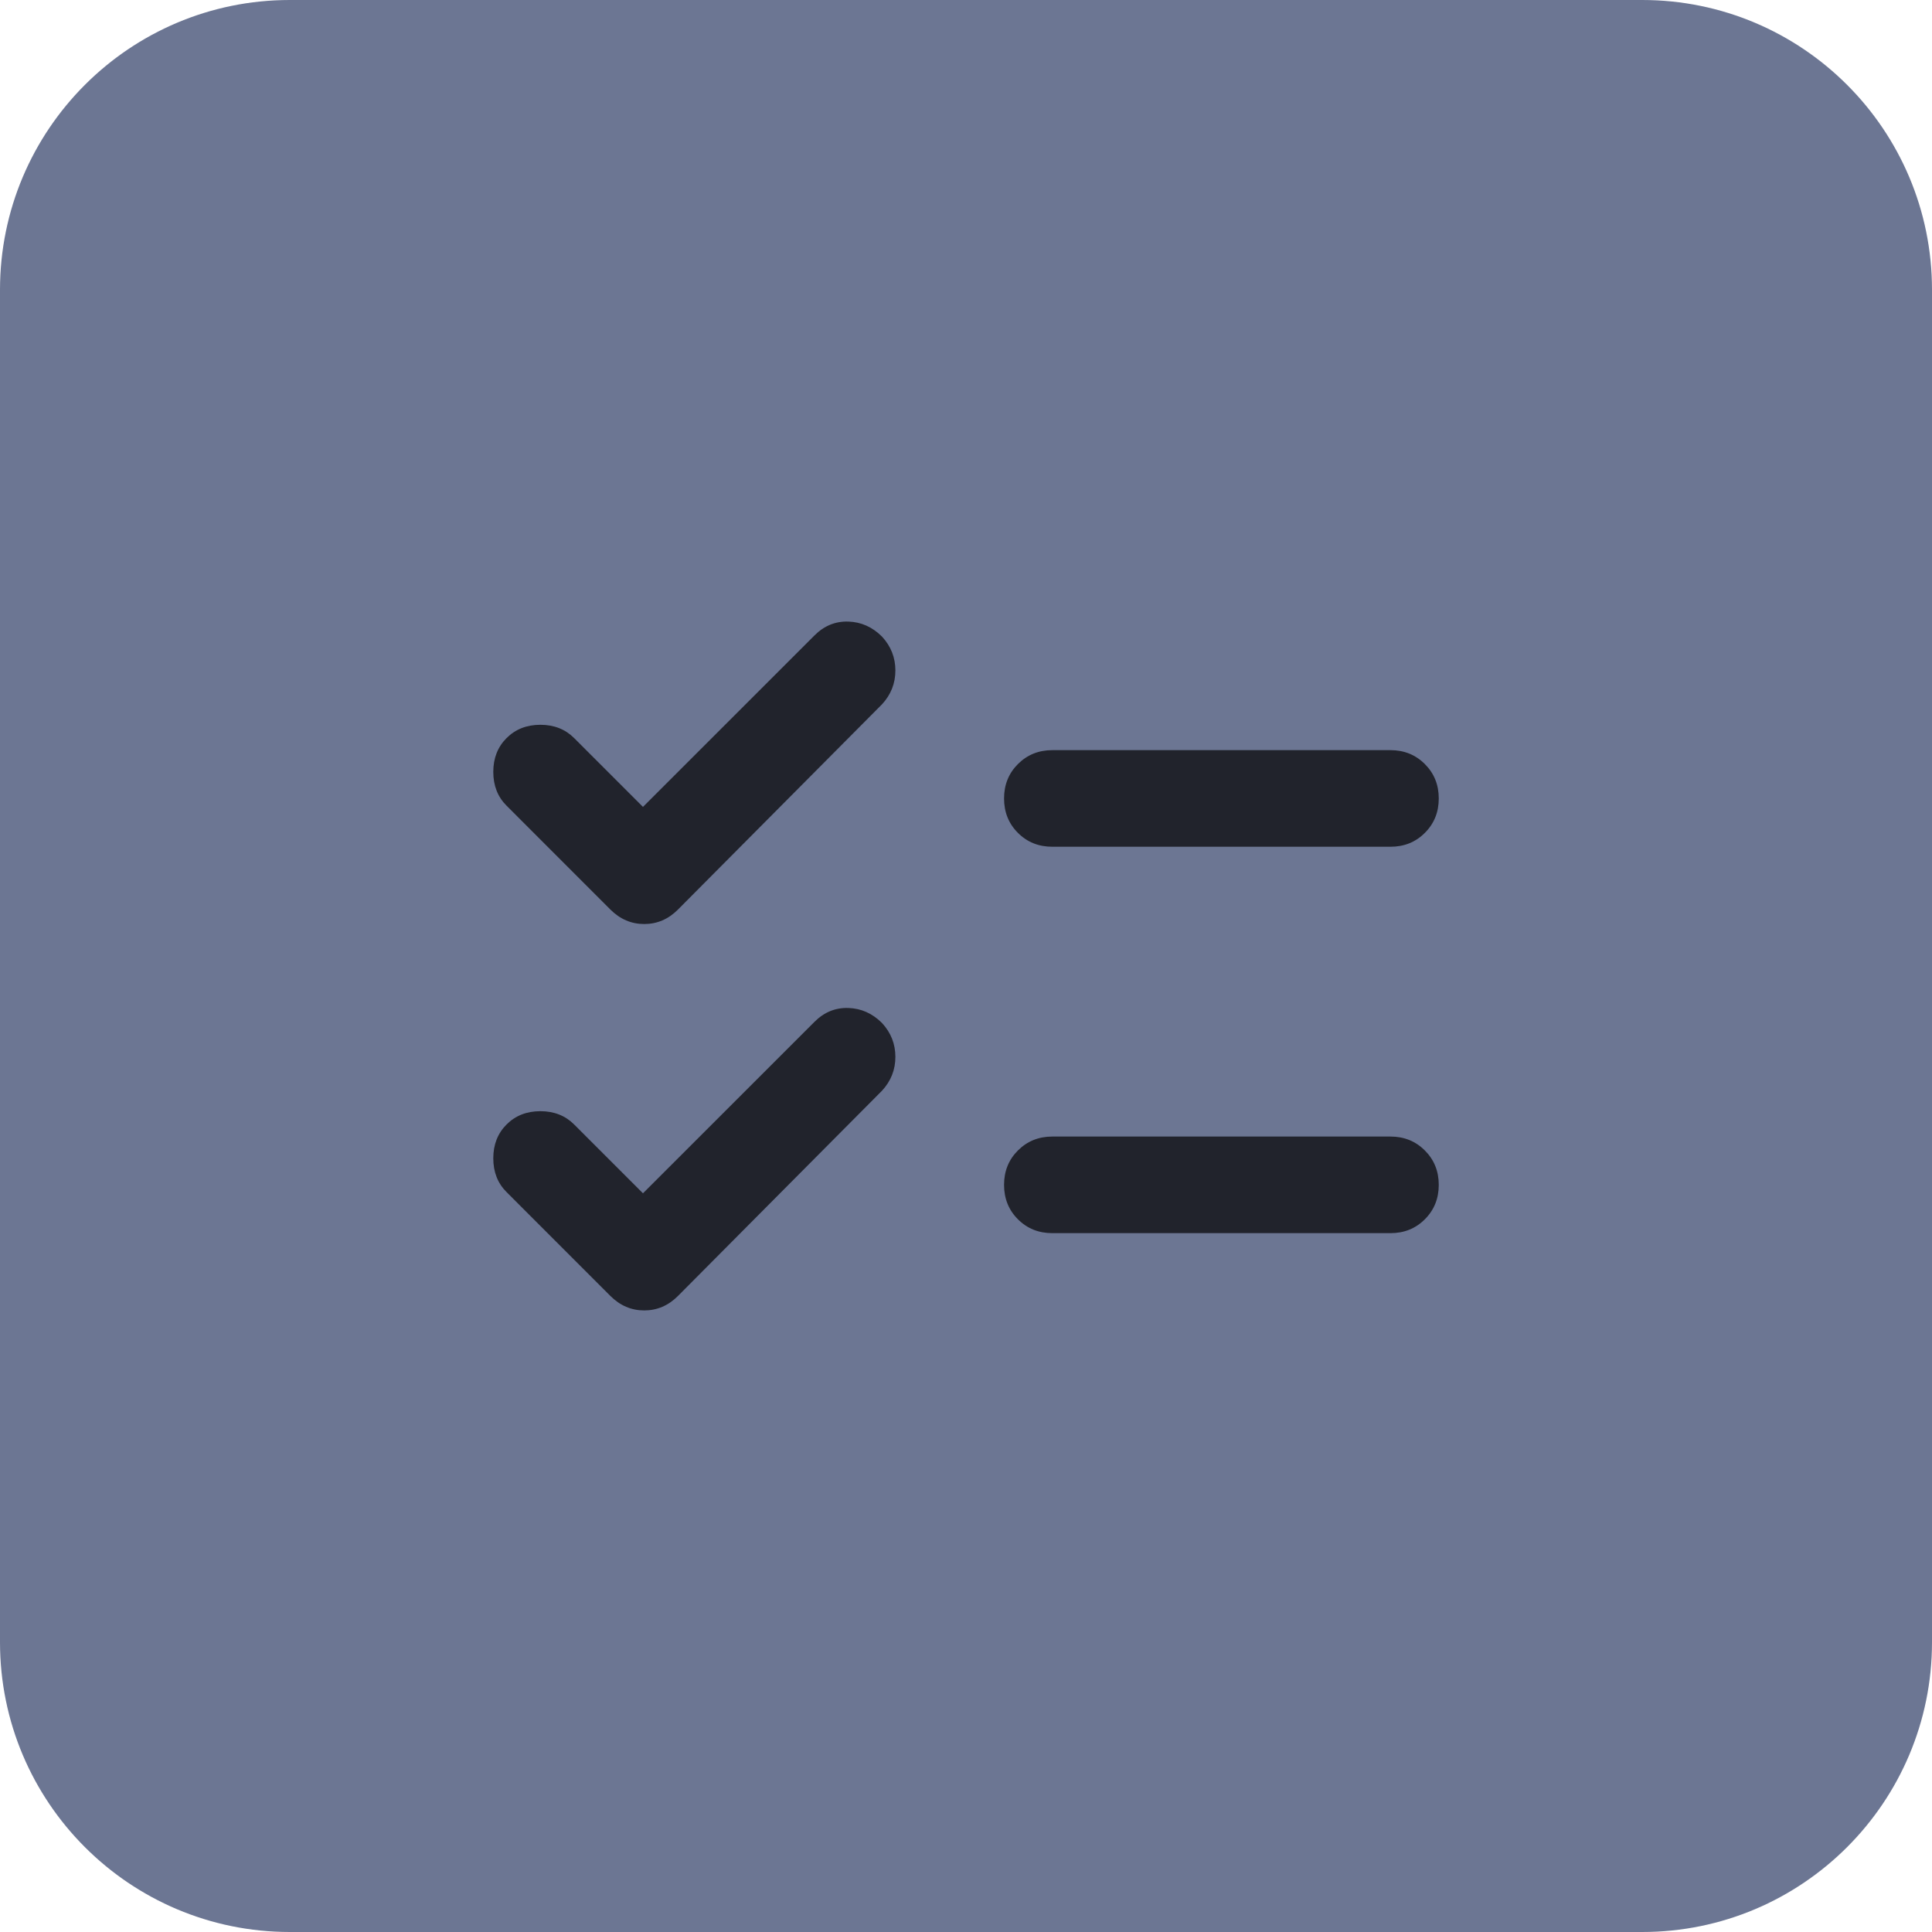
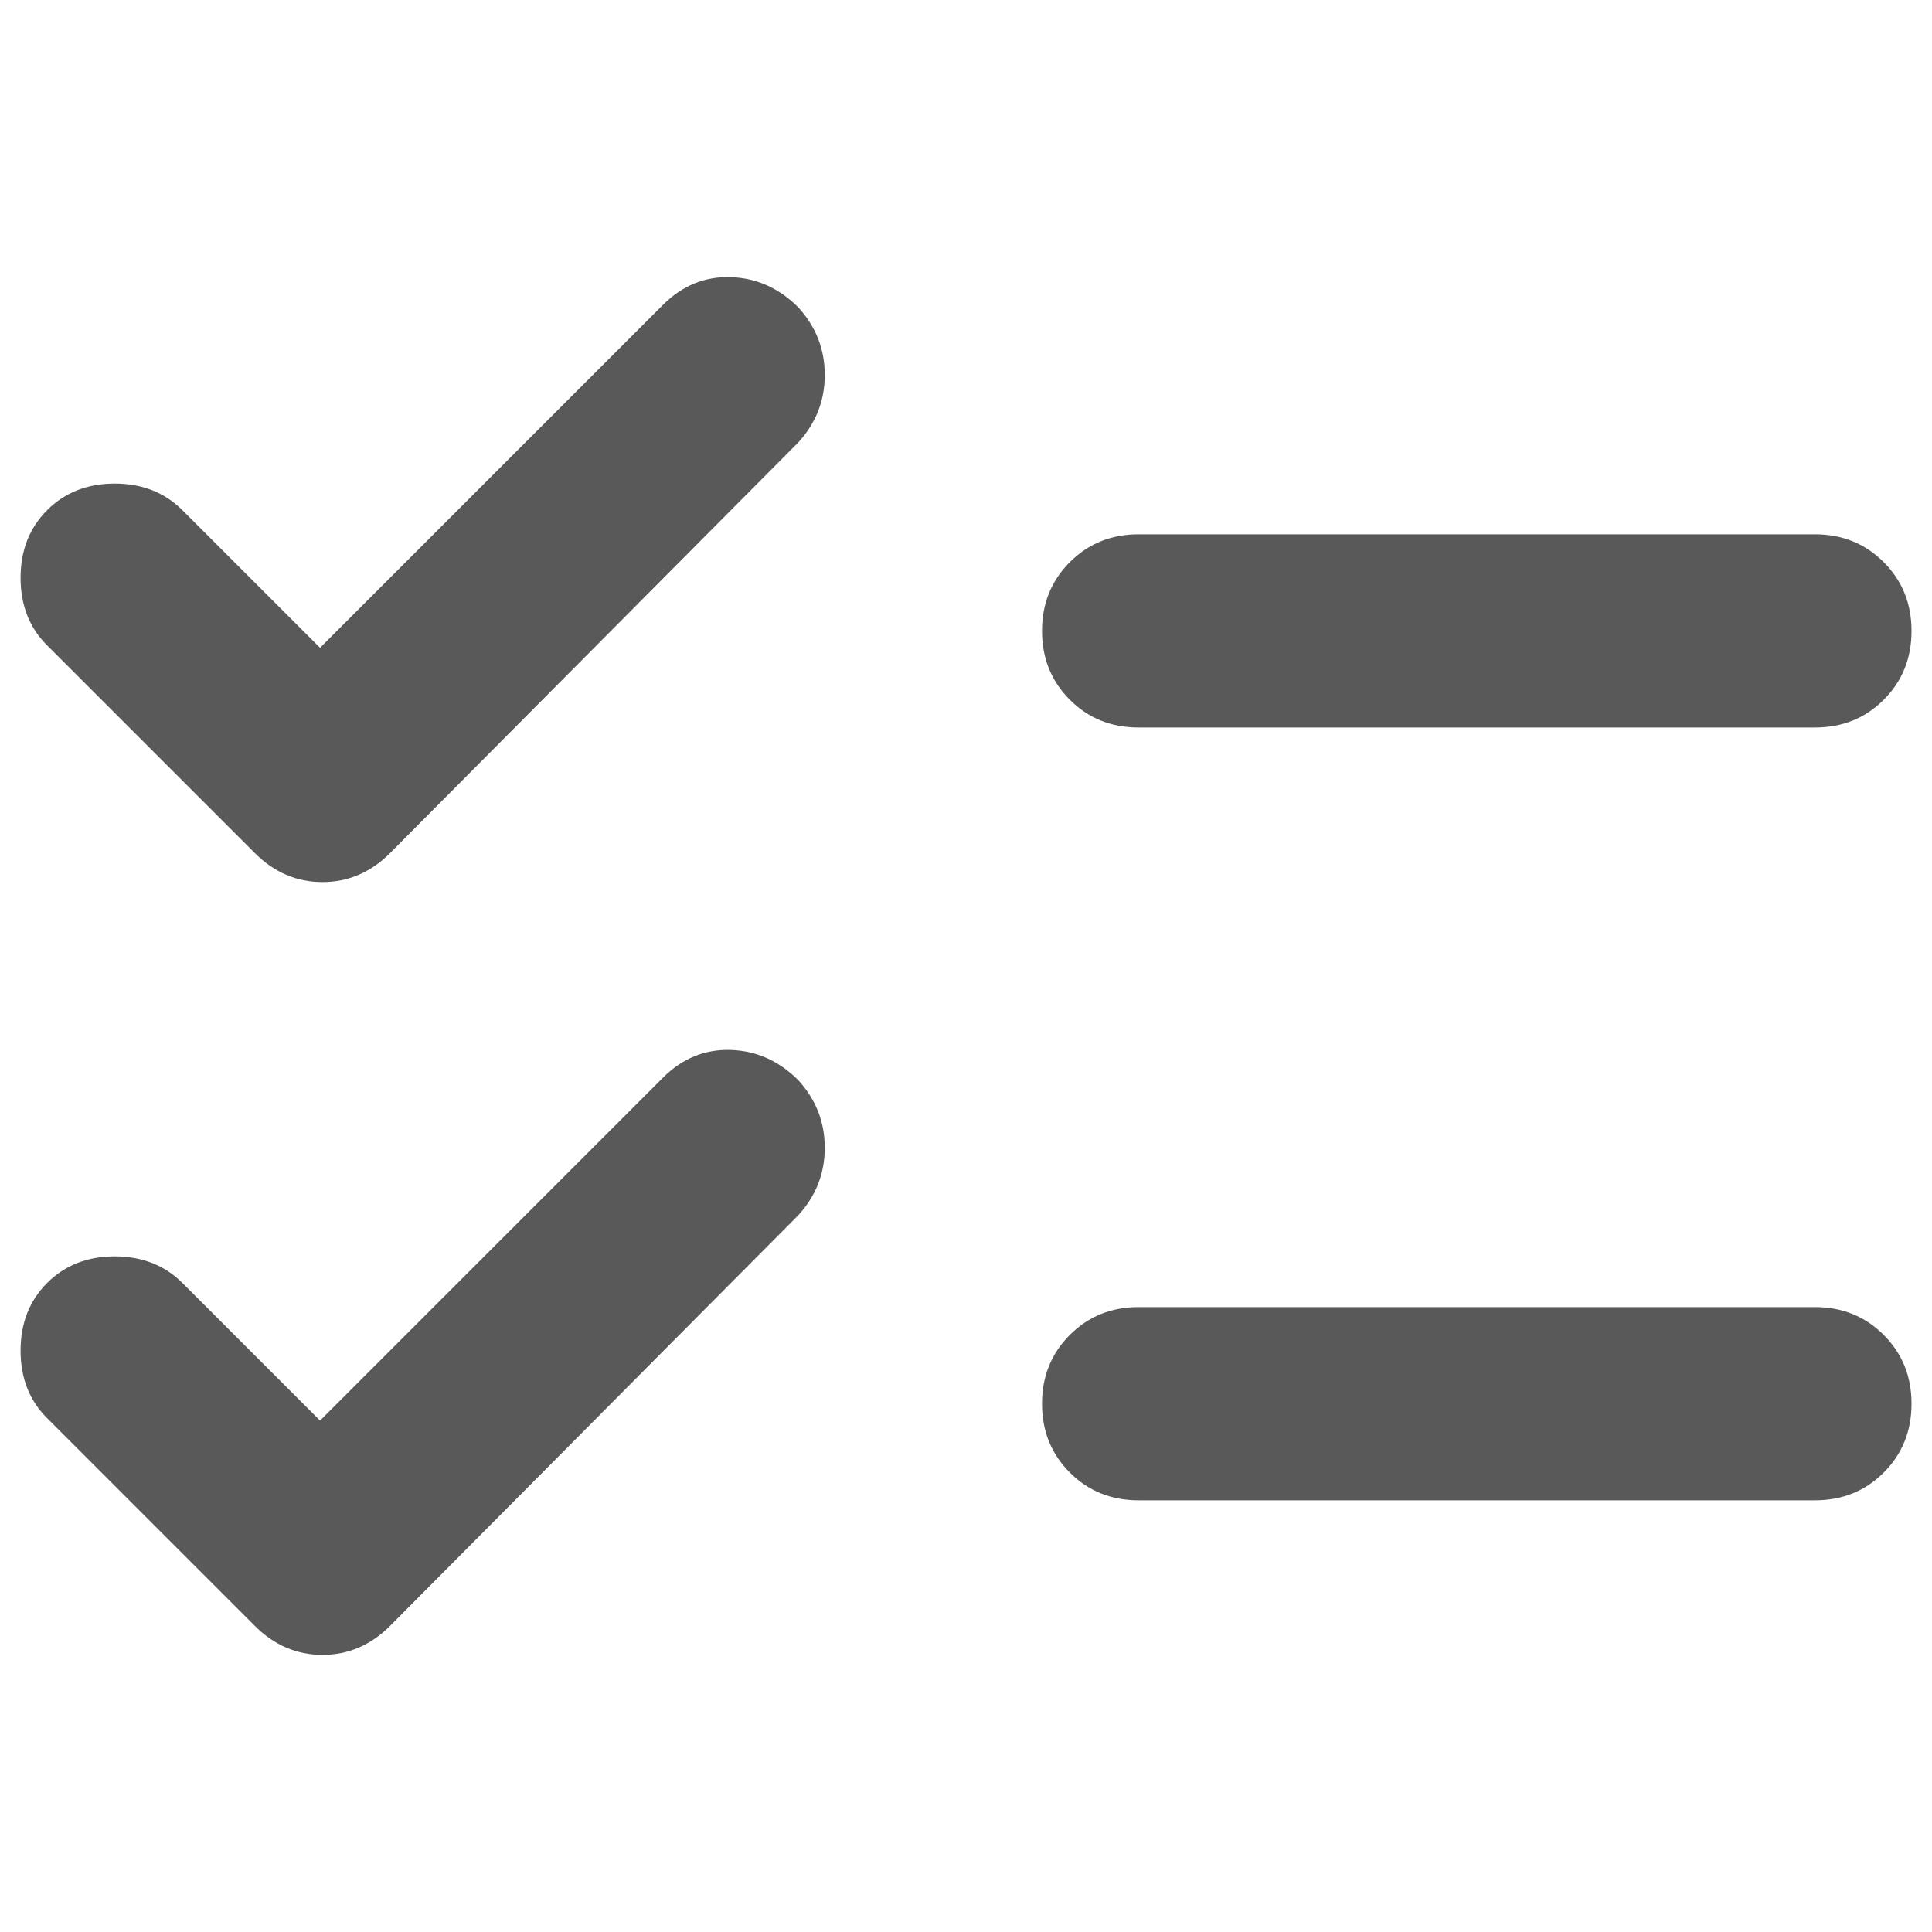
- <svg xmlns="http://www.w3.org/2000/svg" width="40" height="40" viewBox="0 0 40 40" fill="none">
-   <rect x="0.5" y="0.5" width="39" height="39" rx="5.5" fill="#6c7693" />
-   <rect x="0.5" y="0.5" width="39" height="39" rx="5.5" stroke="#6c7693" />
-   <path d="M13.312 24.706L16.863 21.156C17.062 20.956 17.296 20.861 17.562 20.869C17.829 20.877 18.062 20.981 18.262 21.181C18.446 21.381 18.538 21.615 18.538 21.881C18.538 22.148 18.446 22.381 18.262 22.581L14.037 26.831C13.838 27.031 13.604 27.131 13.338 27.131C13.071 27.131 12.838 27.031 12.637 26.831L10.488 24.681C10.304 24.498 10.213 24.265 10.213 23.981C10.213 23.698 10.304 23.465 10.488 23.281C10.671 23.098 10.904 23.006 11.188 23.006C11.471 23.006 11.704 23.098 11.887 23.281L13.312 24.706ZM13.312 16.706L16.863 13.156C17.062 12.956 17.296 12.861 17.562 12.869C17.829 12.877 18.062 12.981 18.262 13.181C18.446 13.381 18.538 13.615 18.538 13.881C18.538 14.148 18.446 14.381 18.262 14.581L14.037 18.831C13.838 19.031 13.604 19.131 13.338 19.131C13.071 19.131 12.838 19.031 12.637 18.831L10.488 16.681C10.304 16.498 10.213 16.265 10.213 15.981C10.213 15.698 10.304 15.465 10.488 15.281C10.671 15.098 10.904 15.006 11.188 15.006C11.471 15.006 11.704 15.098 11.887 15.281L13.312 16.706ZM21.788 25.531C21.504 25.531 21.267 25.436 21.075 25.244C20.883 25.052 20.788 24.815 20.788 24.531C20.788 24.248 20.883 24.011 21.075 23.819C21.267 23.627 21.504 23.531 21.788 23.531H28.788C29.071 23.531 29.308 23.627 29.5 23.819C29.692 24.011 29.788 24.248 29.788 24.531C29.788 24.815 29.692 25.052 29.5 25.244C29.308 25.436 29.071 25.531 28.788 25.531H21.788ZM21.788 17.531C21.504 17.531 21.267 17.436 21.075 17.244C20.883 17.052 20.788 16.815 20.788 16.531C20.788 16.248 20.883 16.011 21.075 15.819C21.267 15.627 21.504 15.531 21.788 15.531H28.788C29.071 15.531 29.308 15.627 29.5 15.819C29.692 16.011 29.788 16.248 29.788 16.531C29.788 16.815 29.692 17.052 29.5 17.244C29.308 17.436 29.071 17.531 28.788 17.531H21.788Z" fill="#21232c" />
+ <svg xmlns="http://www.w3.org/2000/svg" width="20" height="20" viewBox="0 0 20 20" fill="none">
+   <path d="M3.313 14.706L6.863 11.156C7.063 10.956 7.296 10.861 7.563 10.869C7.829 10.877 8.063 10.981 8.263 11.181C8.446 11.381 8.538 11.615 8.538 11.881C8.538 12.148 8.446 12.381 8.263 12.581L4.038 16.831C3.838 17.031 3.604 17.131 3.338 17.131C3.071 17.131 2.838 17.031 2.638 16.831L0.488 14.681C0.304 14.498 0.213 14.265 0.213 13.981C0.213 13.698 0.304 13.465 0.488 13.281C0.671 13.098 0.904 13.006 1.188 13.006C1.471 13.006 1.704 13.098 1.888 13.281L3.313 14.706ZM3.313 6.706L6.863 3.156C7.063 2.956 7.296 2.861 7.563 2.869C7.829 2.877 8.063 2.981 8.263 3.181C8.446 3.381 8.538 3.615 8.538 3.881C8.538 4.148 8.446 4.381 8.263 4.581L4.038 8.831C3.838 9.031 3.604 9.131 3.338 9.131C3.071 9.131 2.838 9.031 2.638 8.831L0.488 6.681C0.304 6.498 0.213 6.265 0.213 5.981C0.213 5.698 0.304 5.465 0.488 5.281C0.671 5.098 0.904 5.006 1.188 5.006C1.471 5.006 1.704 5.098 1.888 5.281L3.313 6.706ZM11.787 15.531C11.504 15.531 11.267 15.436 11.075 15.244C10.883 15.052 10.787 14.815 10.787 14.531C10.787 14.248 10.883 14.011 11.075 13.819C11.267 13.627 11.504 13.531 11.787 13.531H18.788C19.071 13.531 19.308 13.627 19.5 13.819C19.692 14.011 19.788 14.248 19.788 14.531C19.788 14.815 19.692 15.052 19.5 15.244C19.308 15.436 19.071 15.531 18.788 15.531H11.787ZM11.787 7.531C11.504 7.531 11.267 7.436 11.075 7.244C10.883 7.052 10.787 6.815 10.787 6.531C10.787 6.248 10.883 6.011 11.075 5.819C11.267 5.627 11.504 5.531 11.787 5.531H18.788C19.071 5.531 19.308 5.627 19.5 5.819C19.692 6.011 19.788 6.248 19.788 6.531C19.788 6.815 19.692 7.052 19.5 7.244C19.308 7.436 19.071 7.531 18.788 7.531H11.787Z" fill="#595959" />
</svg>
